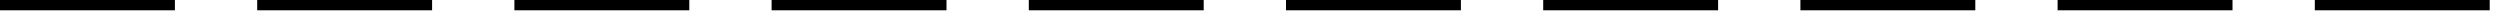
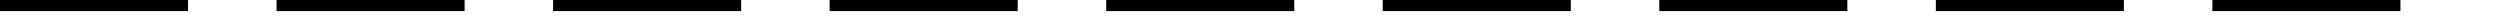
- <svg xmlns="http://www.w3.org/2000/svg" version="1.1" width="243px" height="2px">
-   <g transform="matrix(1 0 0 1 -992 -567 )">
-     <path d="M 0 0.5  L 242 0.5  " stroke-width="1" stroke-dasharray="17,8" stroke="rgba(0, 0, 0, 1)" fill="none" transform="matrix(1 0 0 1 992 567 )" class="stroke" />
+ <svg xmlns="http://www.w3.org/2000/svg" version="1.1" width="226px" height="2px">
+   <g transform="matrix(1 0 0 1 -1080 -623 )">
+     <path d="M 0 0.5  L 225 0.5  " stroke-width="1" stroke-dasharray="17,8" stroke="rgba(0, 0, 0, 1)" fill="none" transform="matrix(1 0 0 1 1080 623 )" class="stroke" />
  </g>
</svg>
